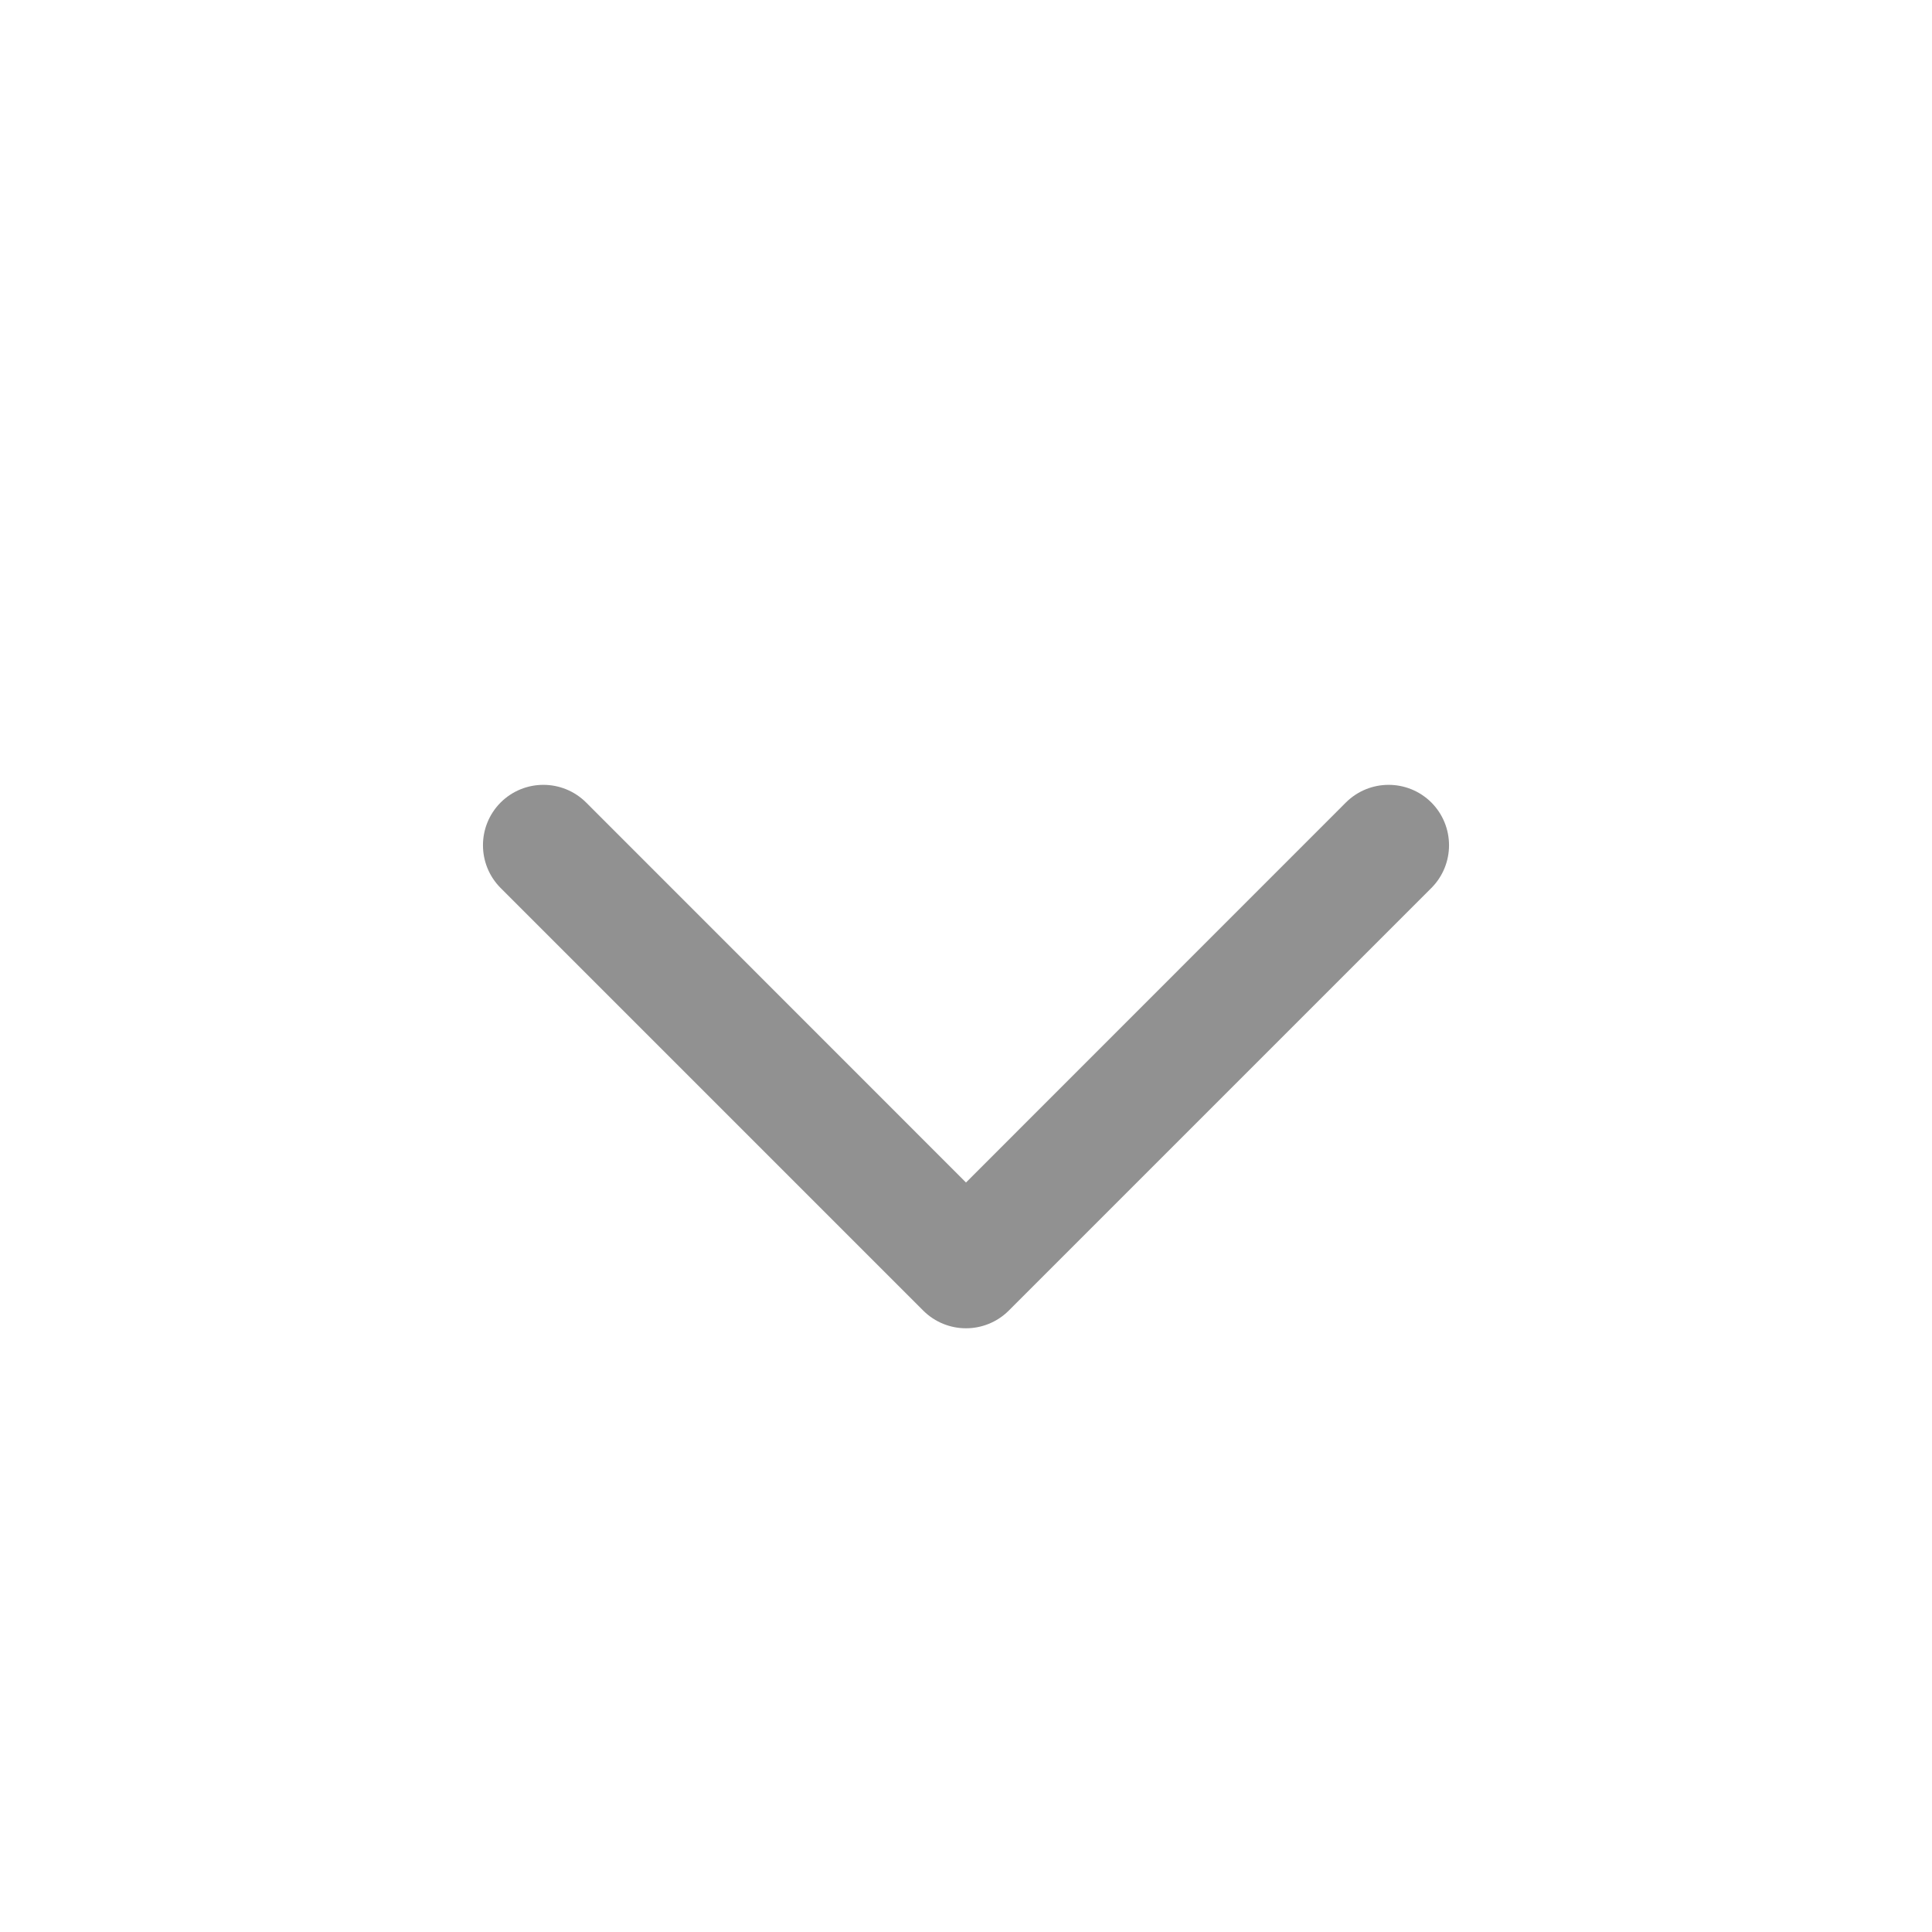
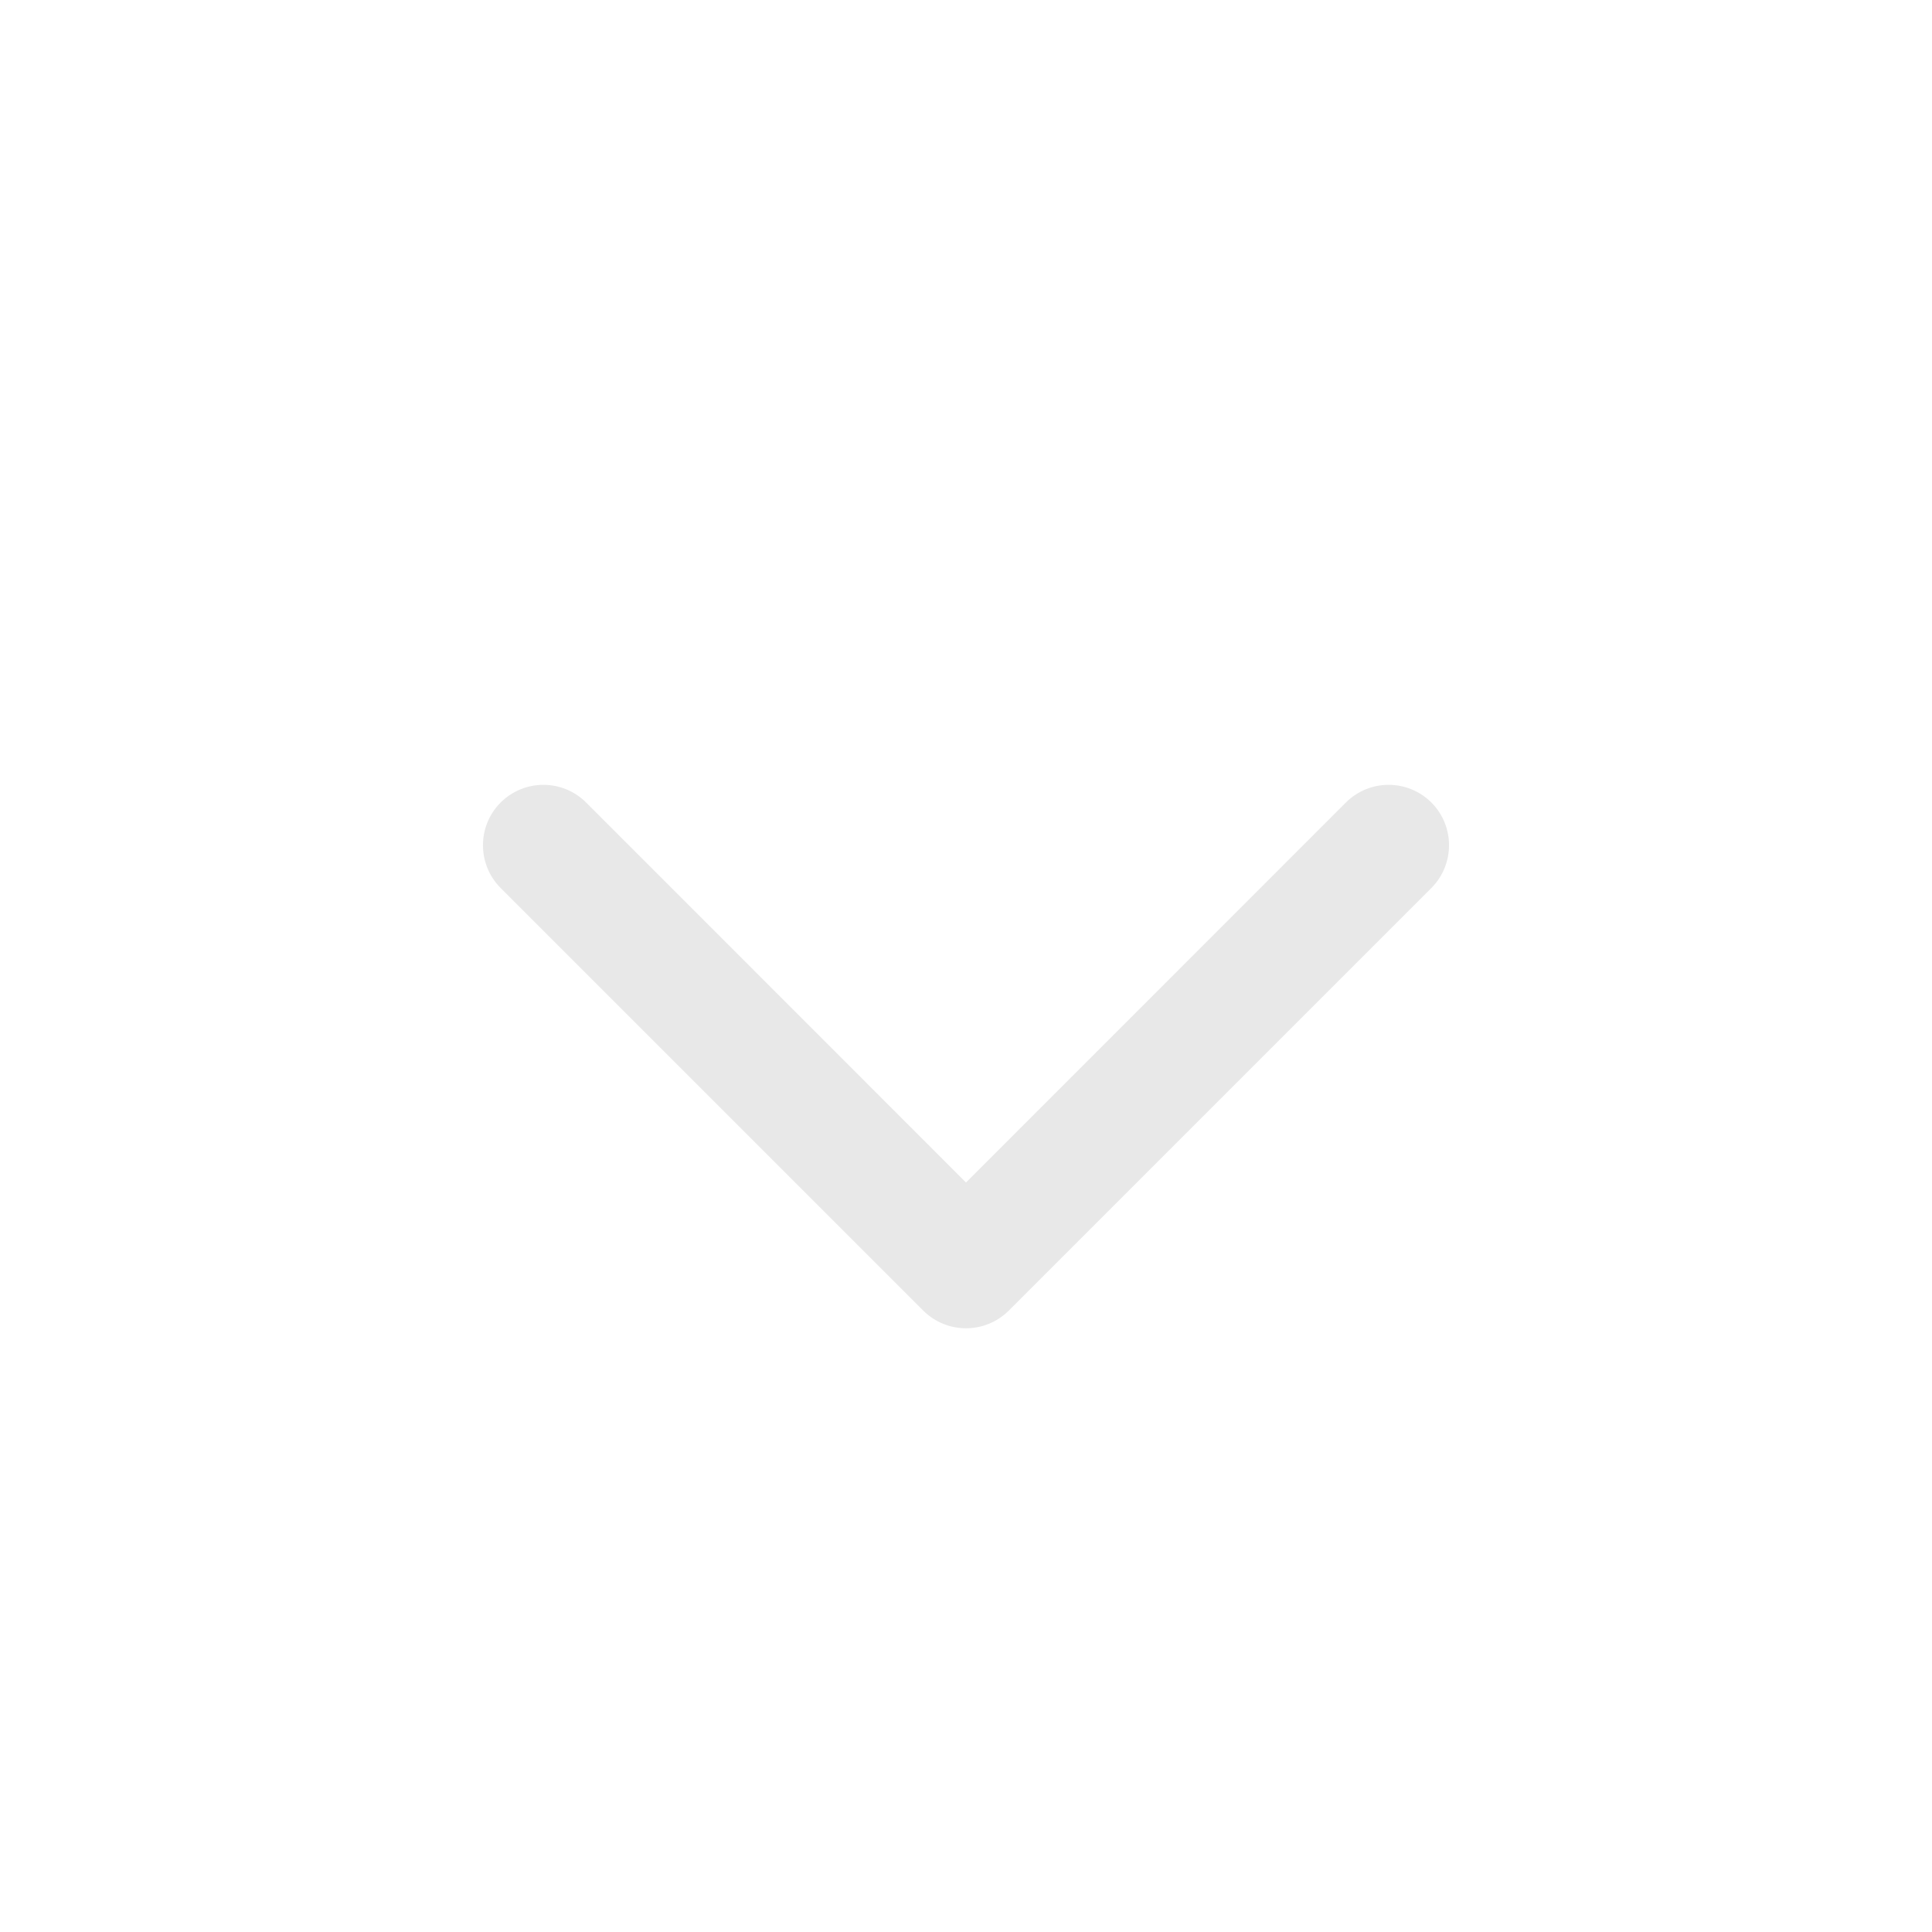
<svg xmlns="http://www.w3.org/2000/svg" width="16" height="16" viewBox="0 0 16 16" fill="none">
-   <path transform="translate(2 2)" d="M2.146 4.646C2.342 4.451 2.658 4.451 2.854 4.646L6 7.793L9.146 4.646C9.342 4.451 9.658 4.451 9.854 4.646C10.049 4.842 10.049 5.158 9.854 5.354L6.354 8.854C6.158 9.049 5.842 9.049 5.646 8.854L2.146 5.354C1.951 5.158 1.951 4.842 2.146 4.646Z" fill="#919191" />
+   <path transform="translate(2 2)" d="M2.146 4.646C2.342 4.451 2.658 4.451 2.854 4.646L6 7.793L9.146 4.646C9.342 4.451 9.658 4.451 9.854 4.646C10.049 4.842 10.049 5.158 9.854 5.354L6.354 8.854C6.158 9.049 5.842 9.049 5.646 8.854L2.146 5.354C1.951 5.158 1.951 4.842 2.146 4.646Z" fill="#E8E8E8" />
</svg>
